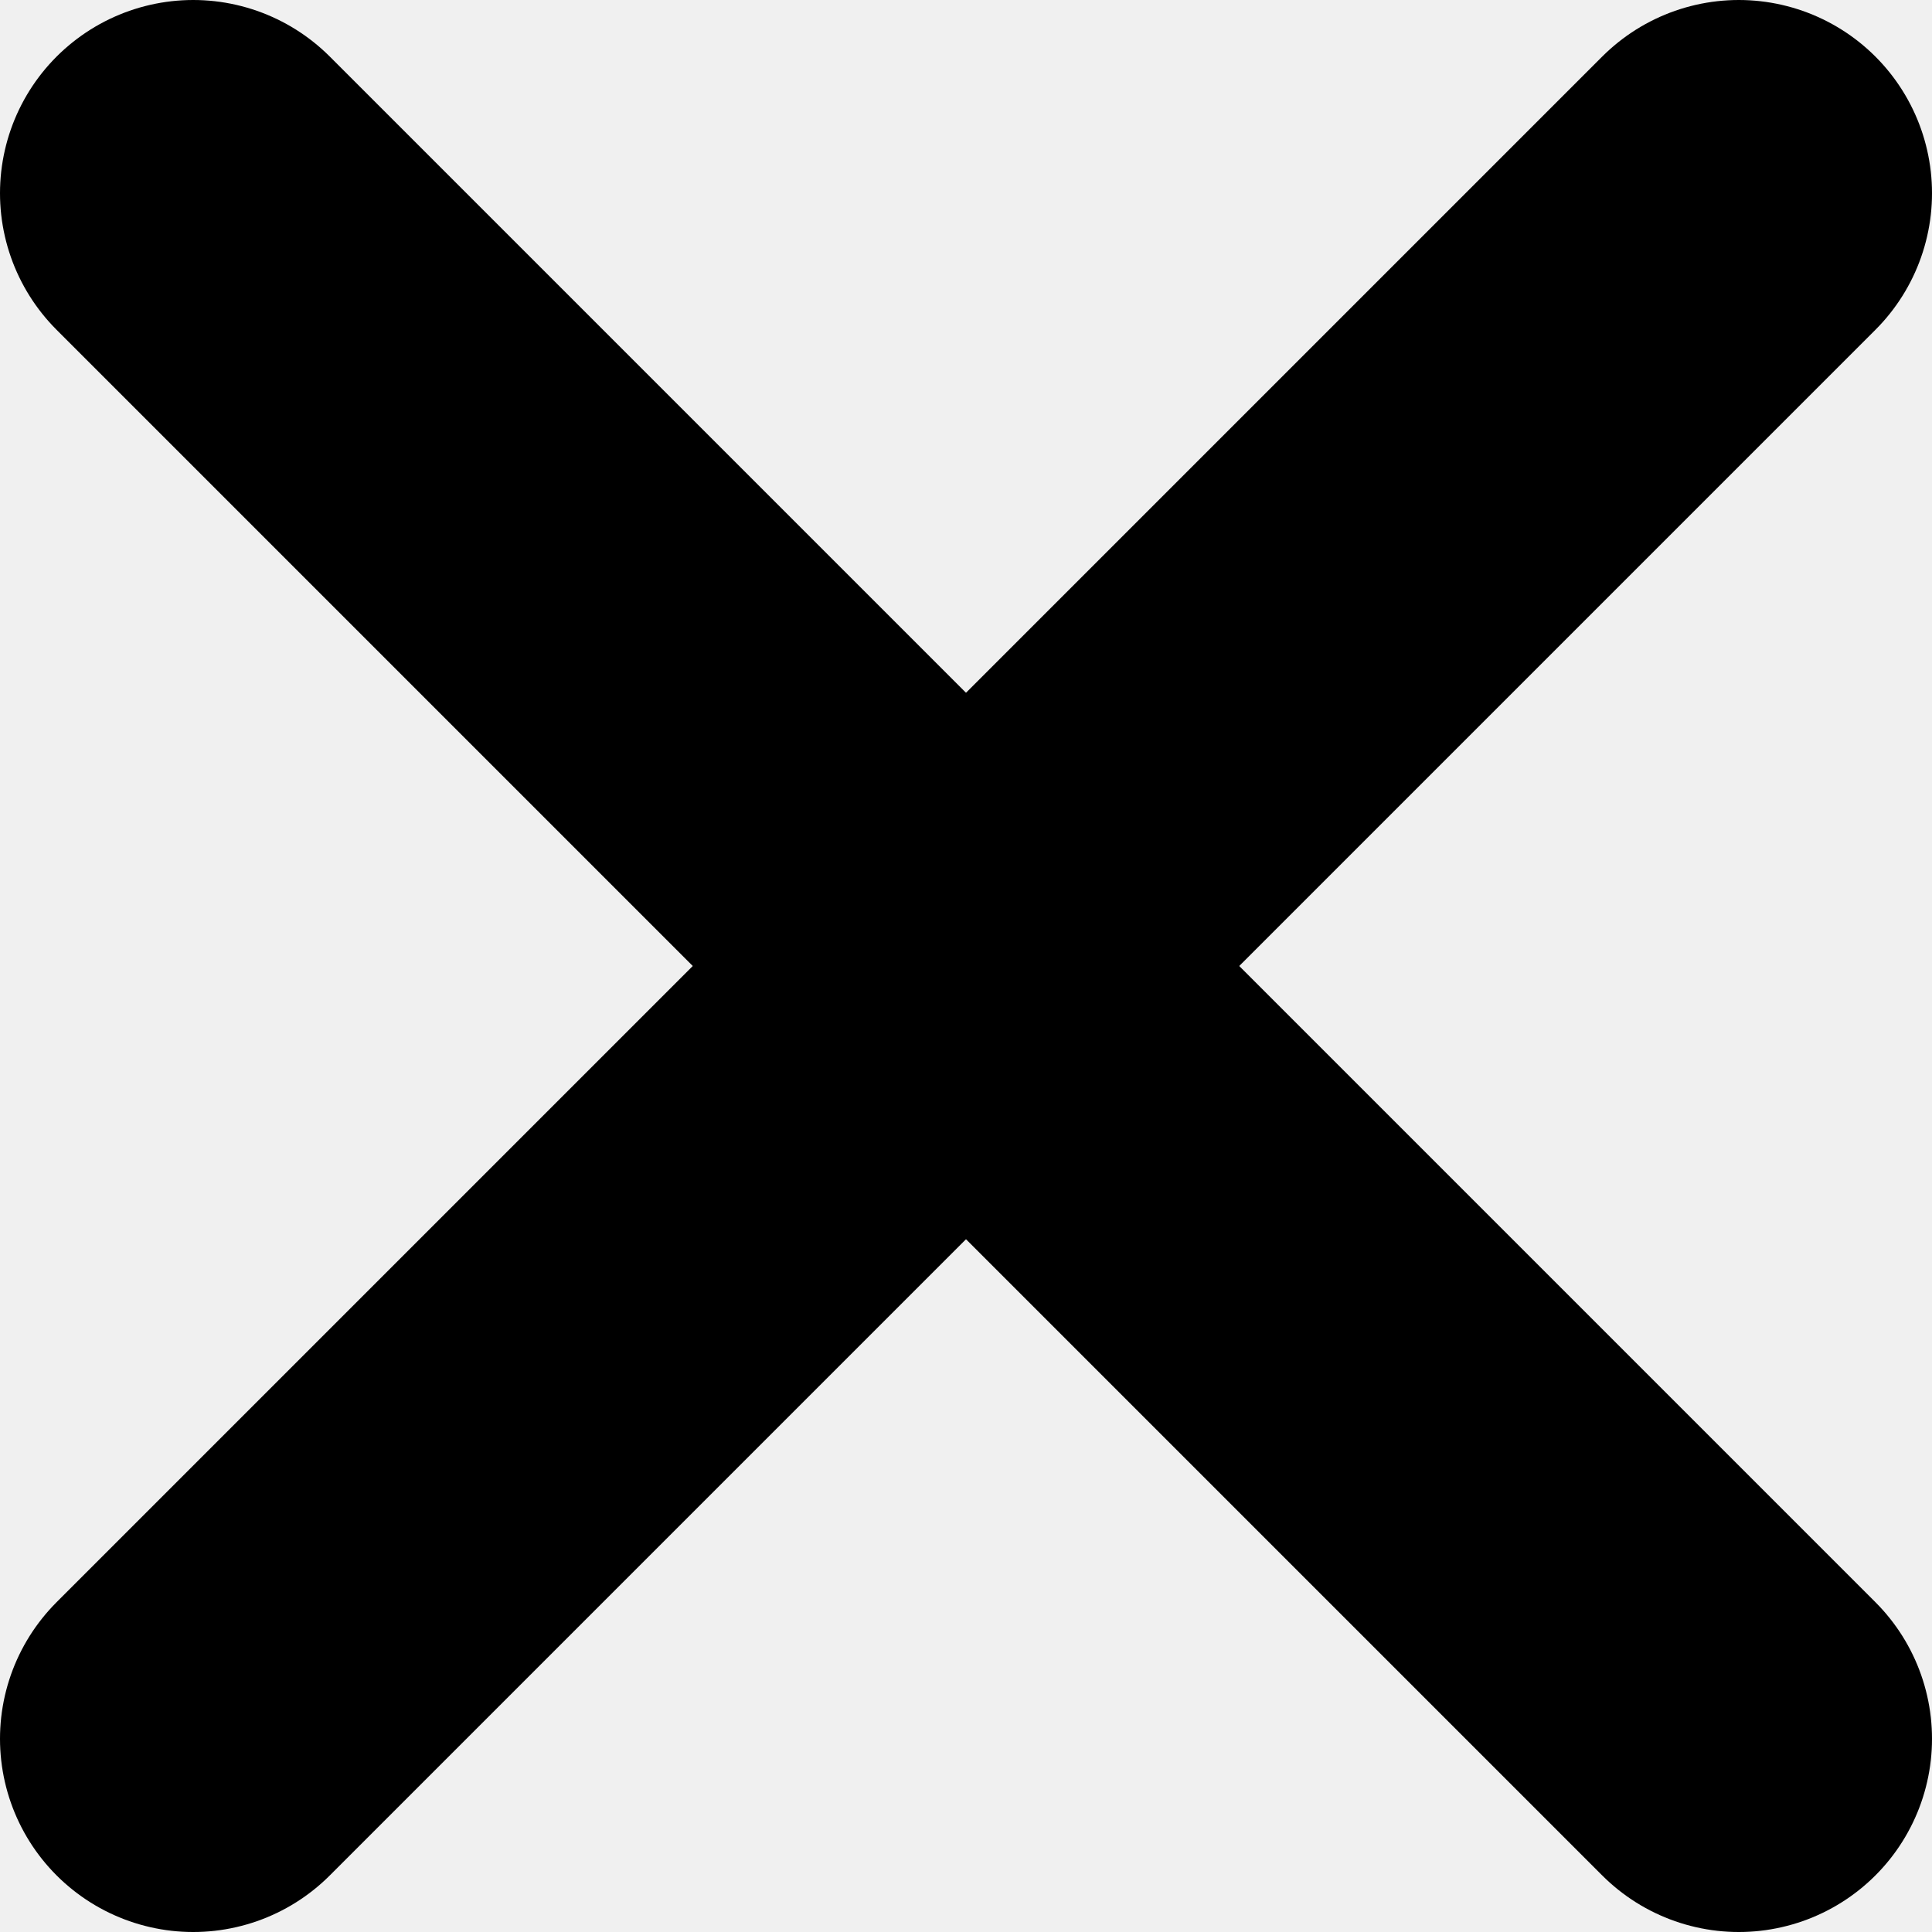
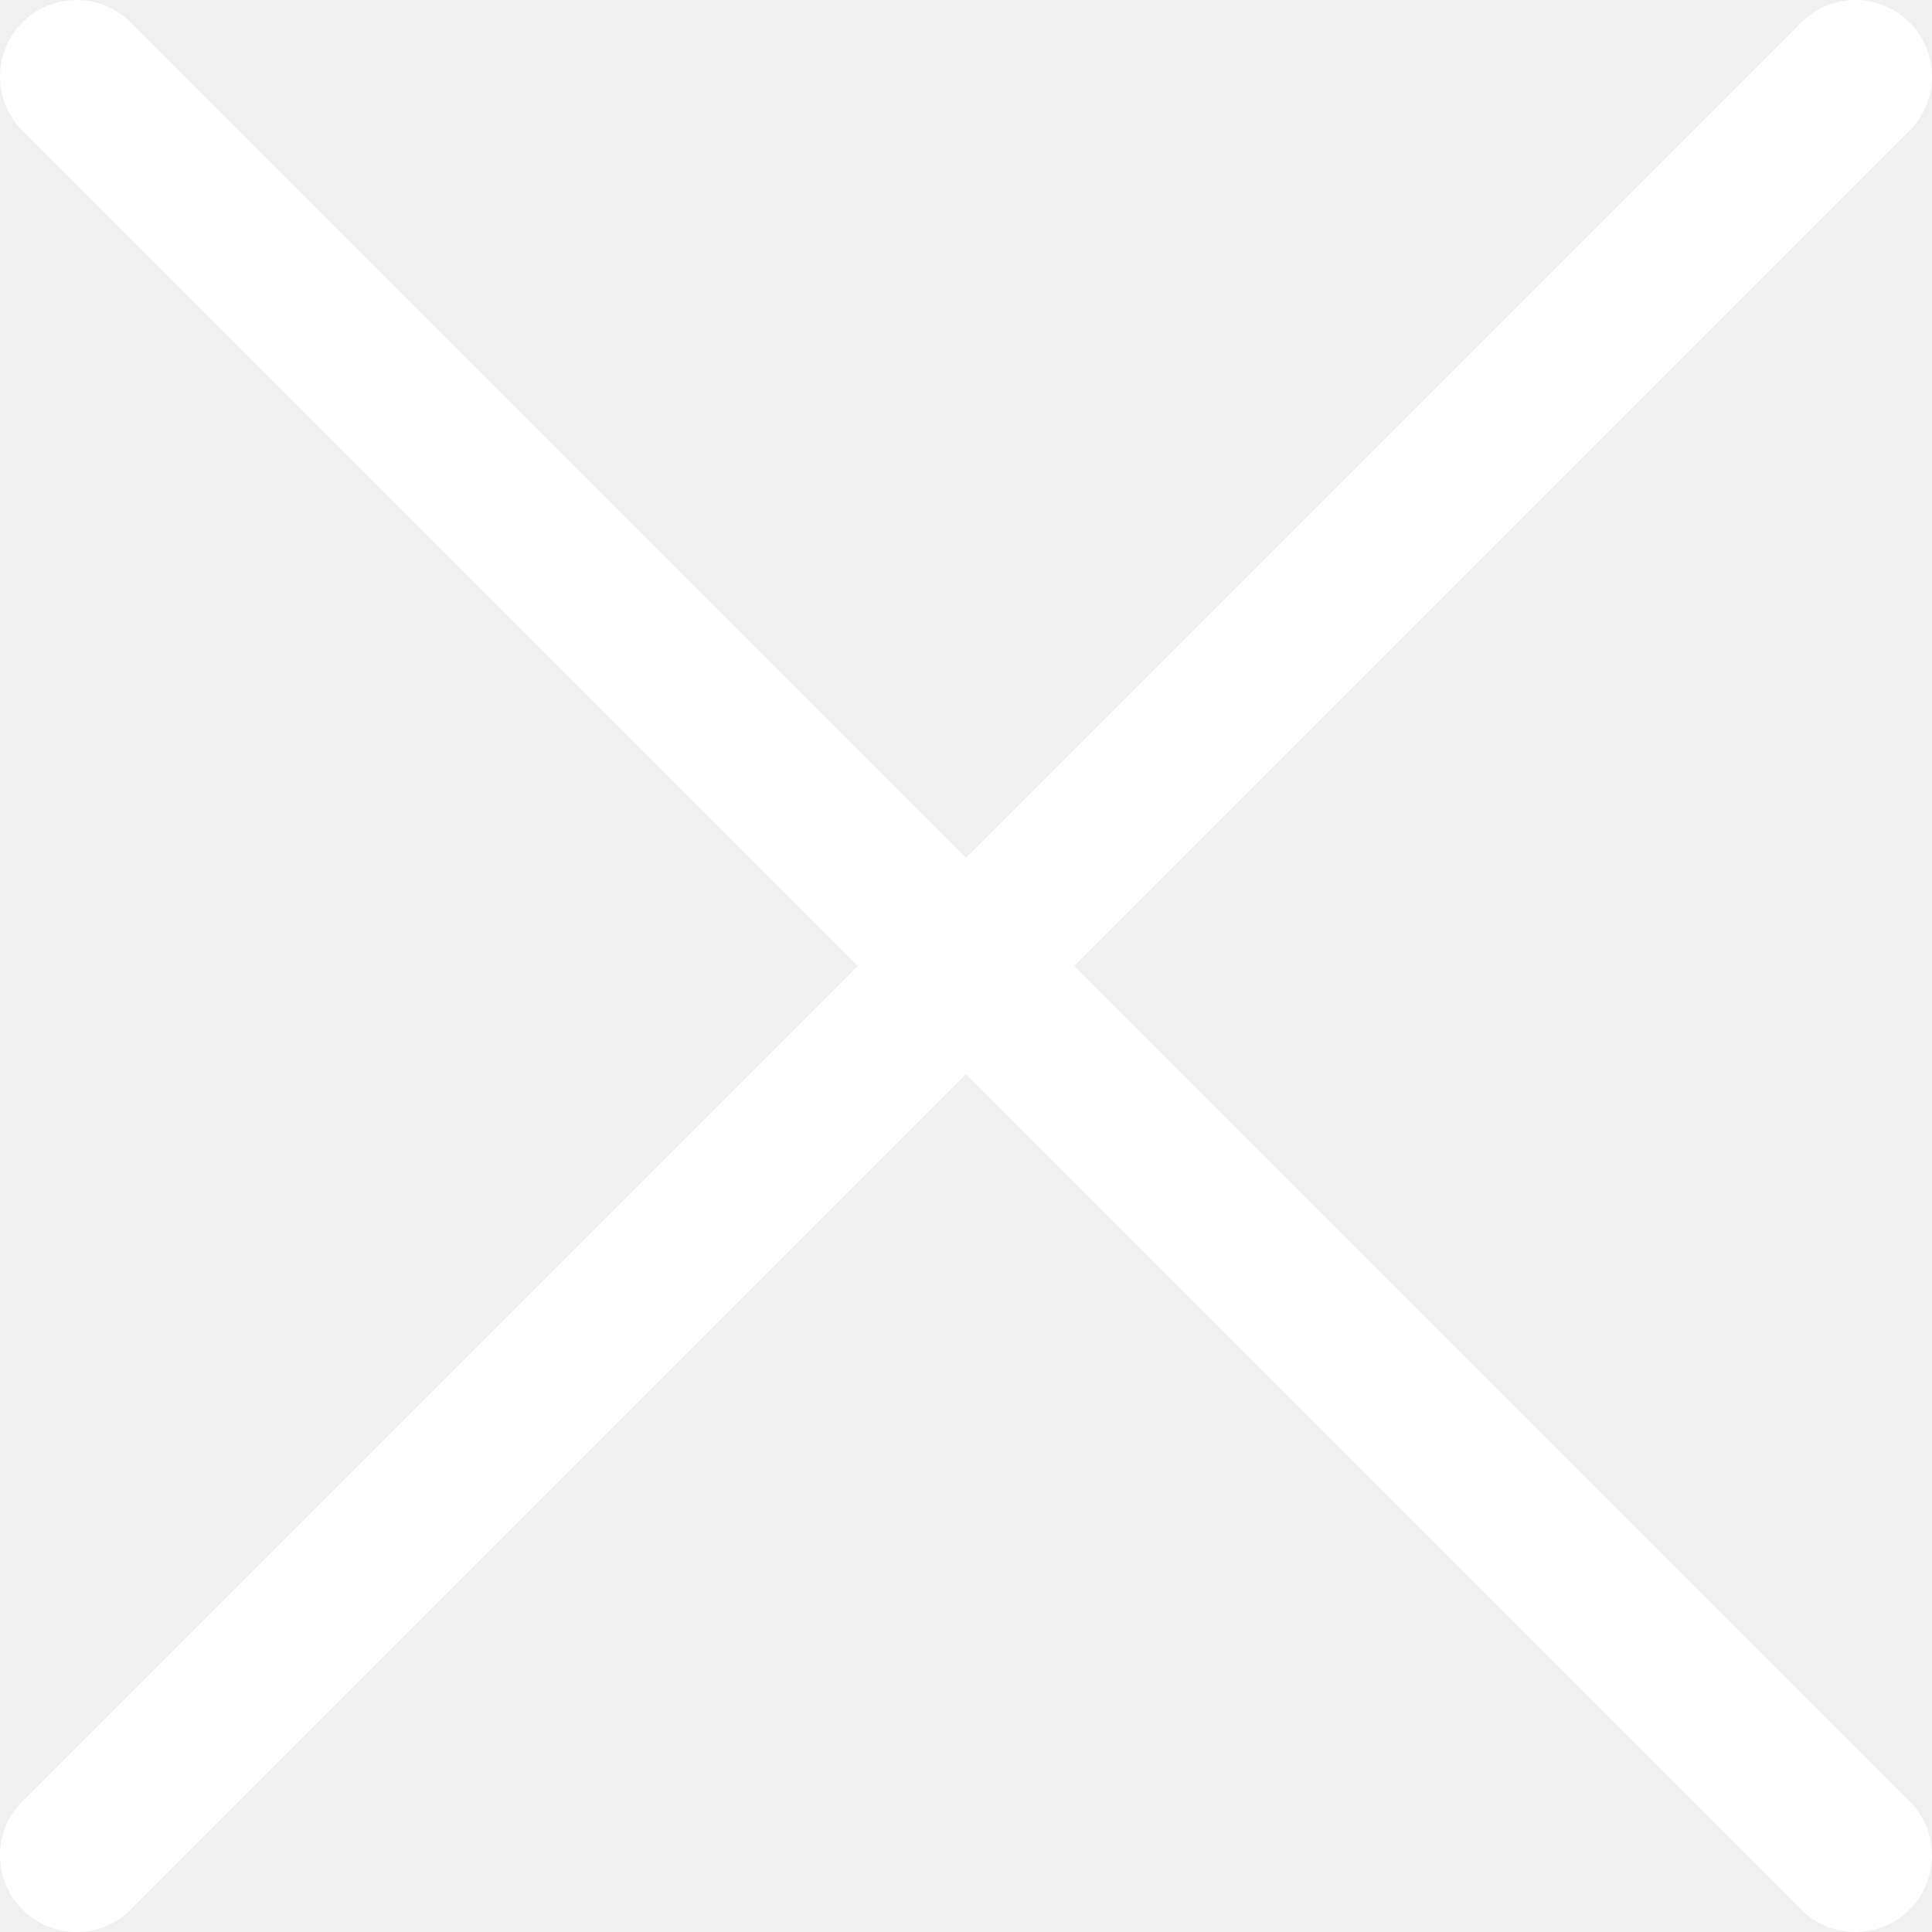
- <svg class="olark-close-icon" width="20" height="20" viewBox="0 0 20 20" aria-labelledby="olark-close-icon" aria-hidden="true" role="img">
-   <path d="M18 2L2 18" stroke="currentcolor" stroke-width="4" stroke-linecap="round" stroke-linejoin="round" />
-   <path d="M2 2L18 18" stroke="currentcolor" stroke-width="4" stroke-linecap="round" stroke-linejoin="round" />
+ <svg xmlns="http://www.w3.org/2000/svg" version="1.1" id="Layer_1" x="0px" y="0px" width="122.878px" height="122.88px" viewBox="0 0 122.878 122.88" enable-background="new 0 0 122.878 122.88" xml:space="preserve">
+   <g>
+     <path fill="#fff" d="M1.426,8.313c-1.901-1.901-1.901-4.984,0-6.886c1.901-1.902,4.984-1.902,6.886,0l53.127,53.127l53.127-53.127 c1.901-1.902,4.984-1.902,6.887,0c1.901,1.901,1.901,4.985,0,6.886L68.324,61.439l53.128,53.128c1.901,1.901,1.901,4.984,0,6.886 c-1.902,1.902-4.985,1.902-6.887,0L61.438,68.326L8.312,121.453c-1.901,1.902-4.984,1.902-6.886,0 c-1.901-1.901-1.901-4.984,0-6.886l53.127-53.128L1.426,8.313L1.426,8.313z" />
+   </g>
</svg>
